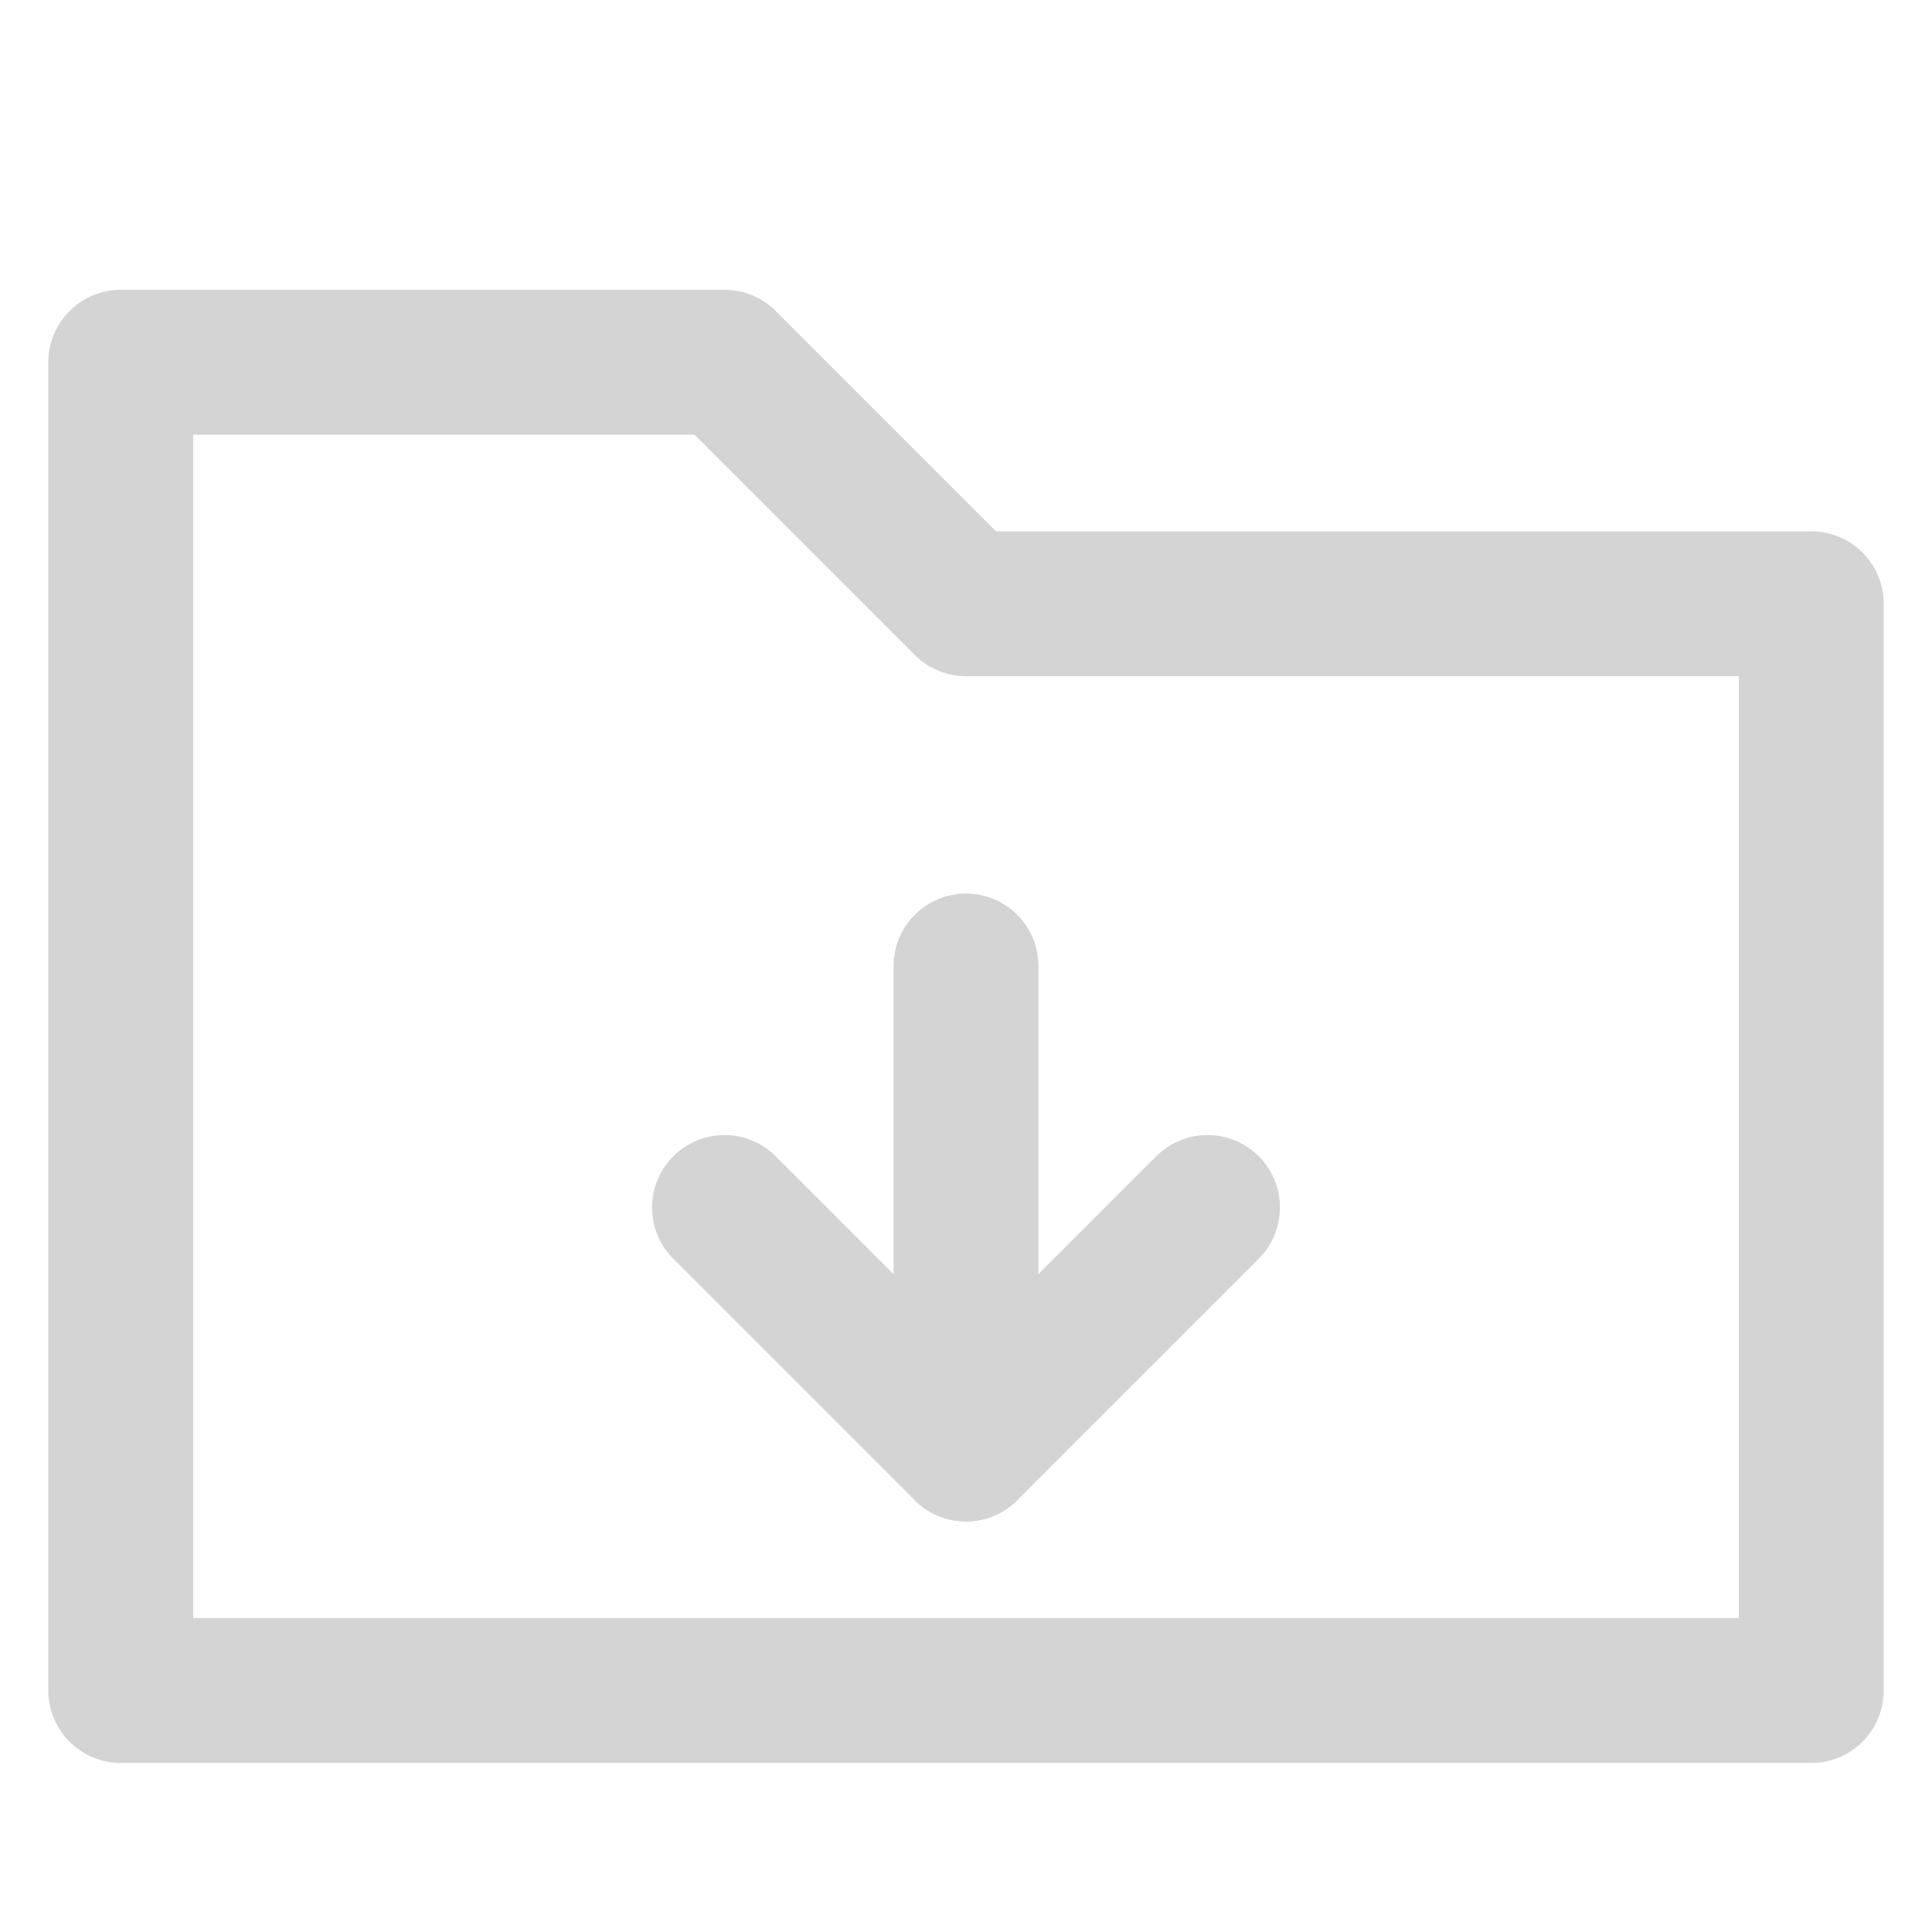
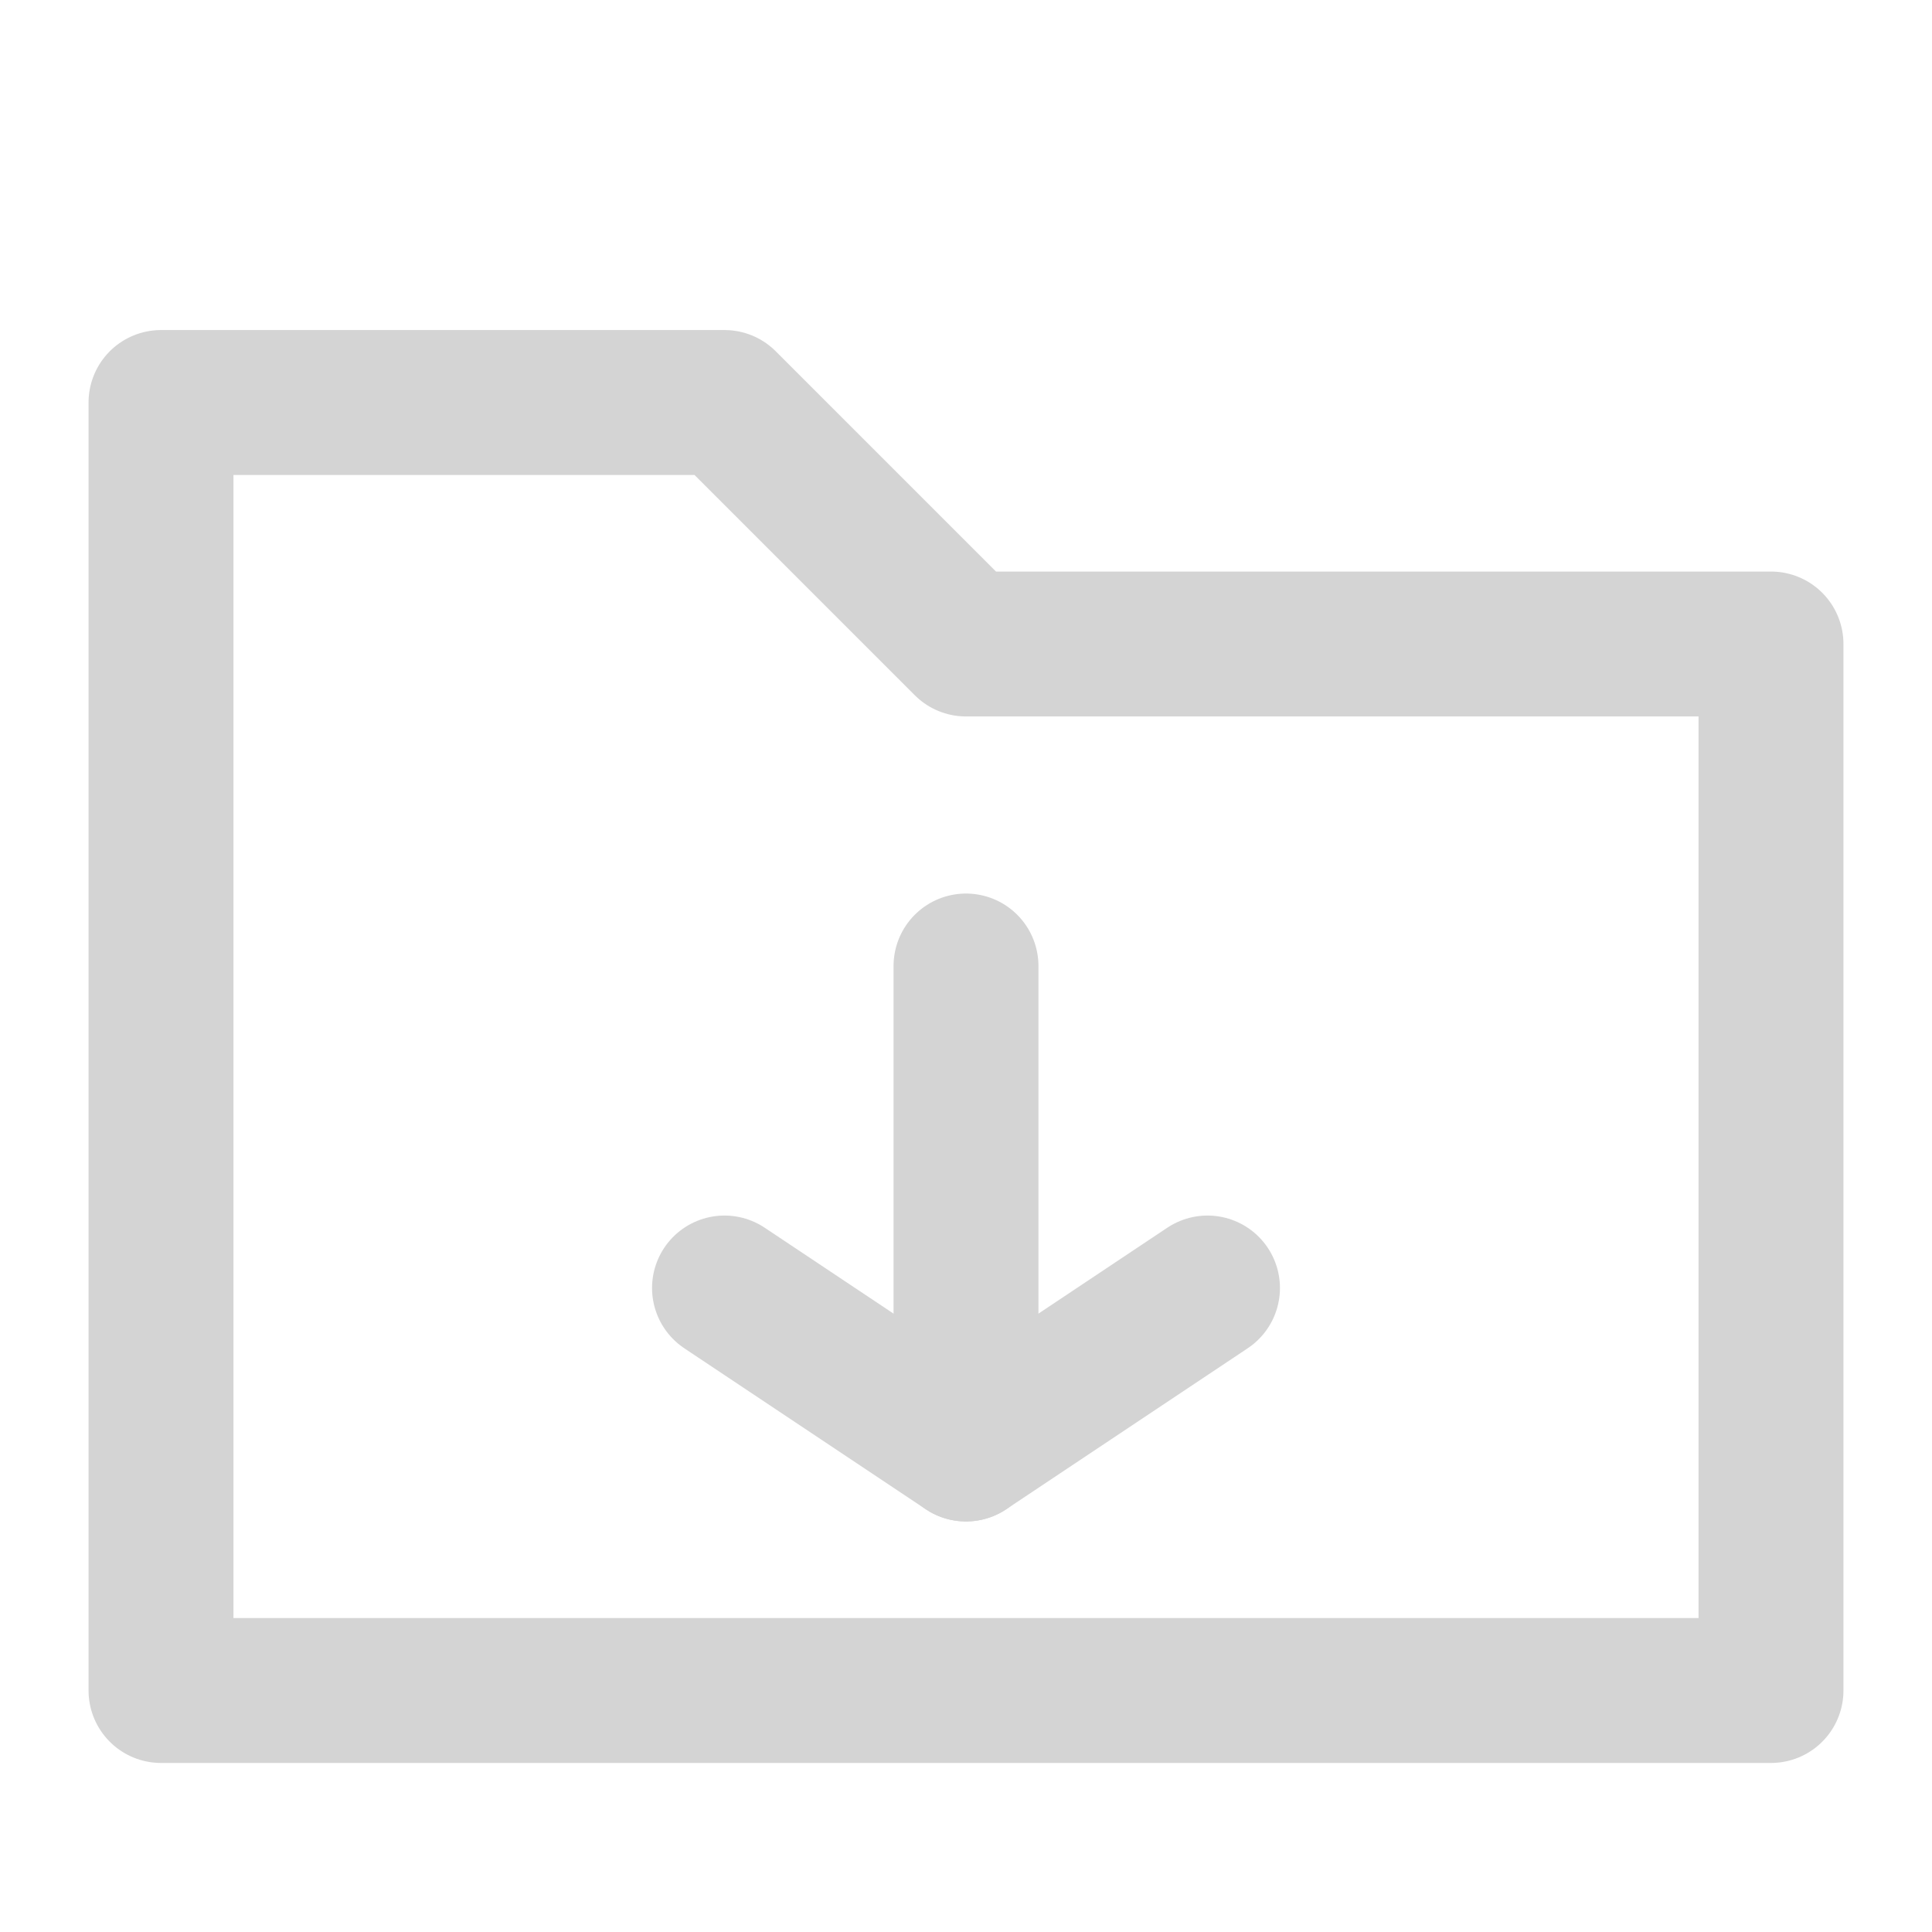
- <svg xmlns="http://www.w3.org/2000/svg" viewBox="0 0 16 16" width="16" height="16">
-   <path d="M1 3h5l2 2h7v9H1V3z" fill="none" stroke="#d4d4d4" stroke-width="1.2" stroke-linejoin="round" />
-   <line x1="8" y1="8" x2="8" y2="12" stroke="#d4d4d4" stroke-width="1.2" stroke-linecap="round" />
-   <polyline points="6,10 8,12 10,10" fill="none" stroke="#d4d4d4" stroke-width="1.2" stroke-linecap="round" stroke-linejoin="round" />
+ <svg xmlns="http://www.w3.org/2000/svg" viewBox="0 0 24 24" width="24" height="24">
+   <path d="M2 5h7l3 3h10v13H2V5z" fill="none" stroke="#d4d4d4" stroke-width="1.8" stroke-linejoin="round" />
+   <line x1="12" y1="12" x2="12" y2="18" stroke="#d4d4d4" stroke-width="1.8" stroke-linecap="round" />
+   <polyline points="9,16 12,18 15,16" fill="none" stroke="#d4d4d4" stroke-width="1.8" stroke-linecap="round" stroke-linejoin="round" />
</svg>
